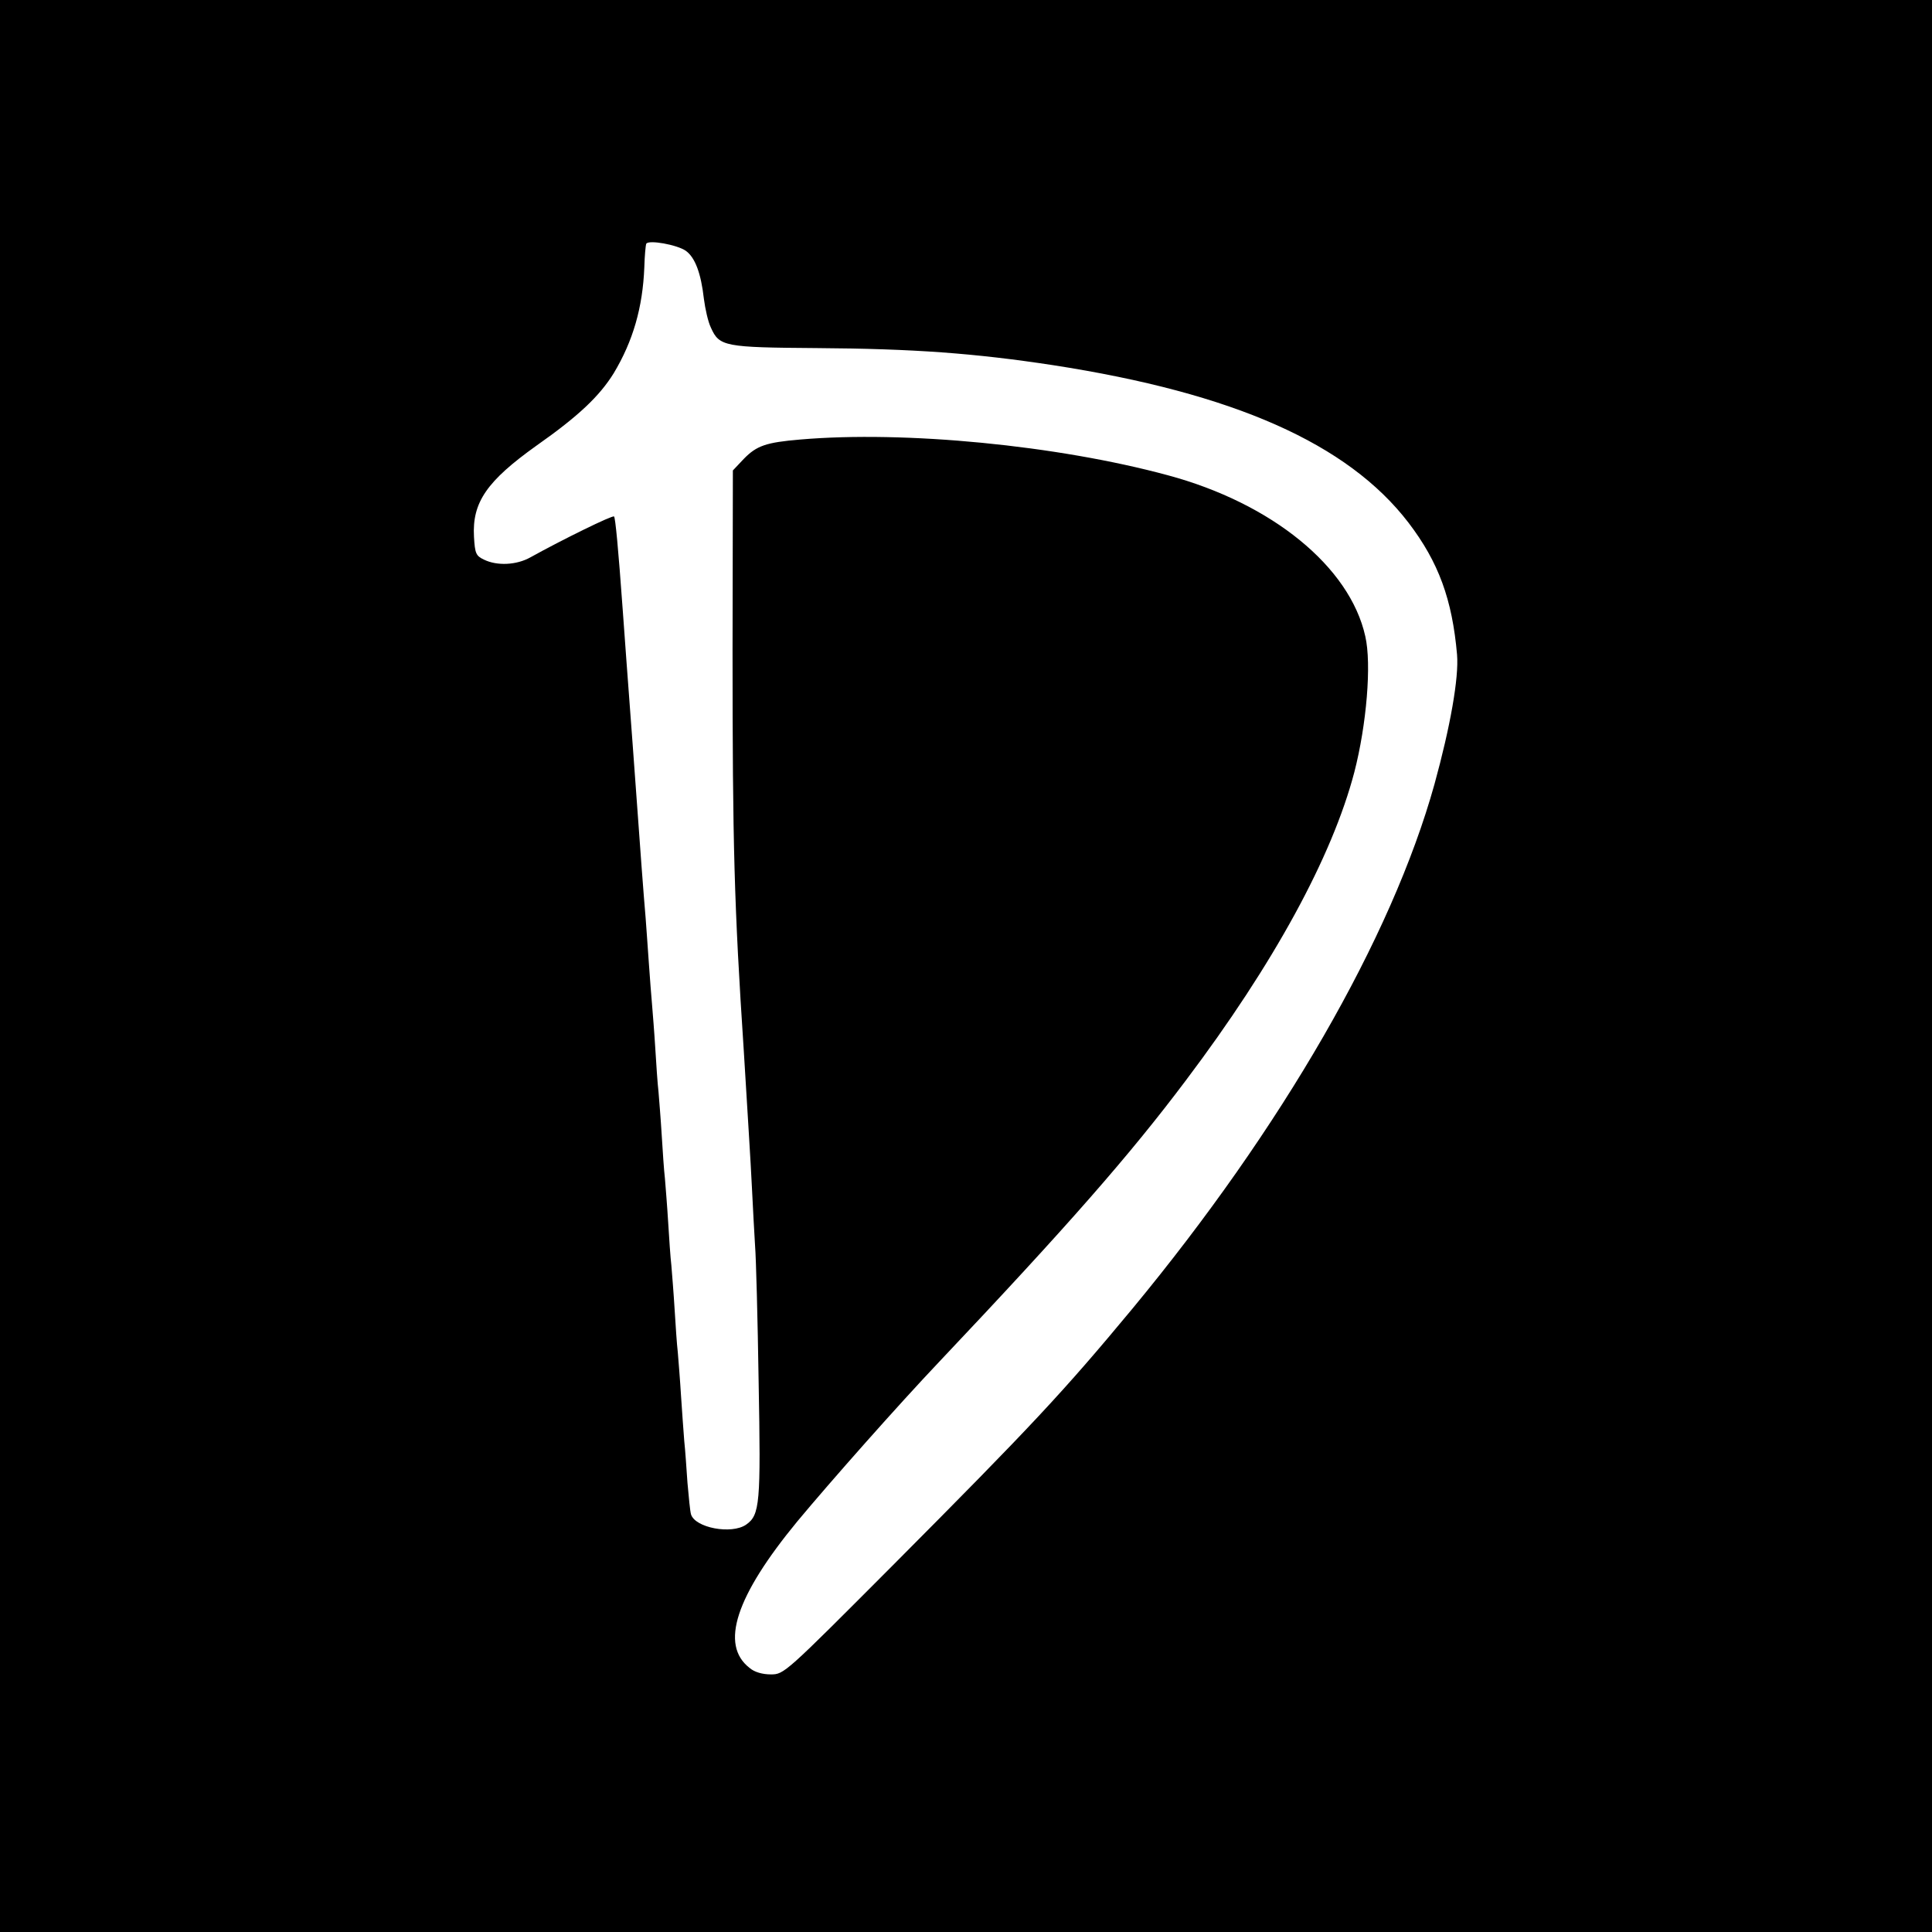
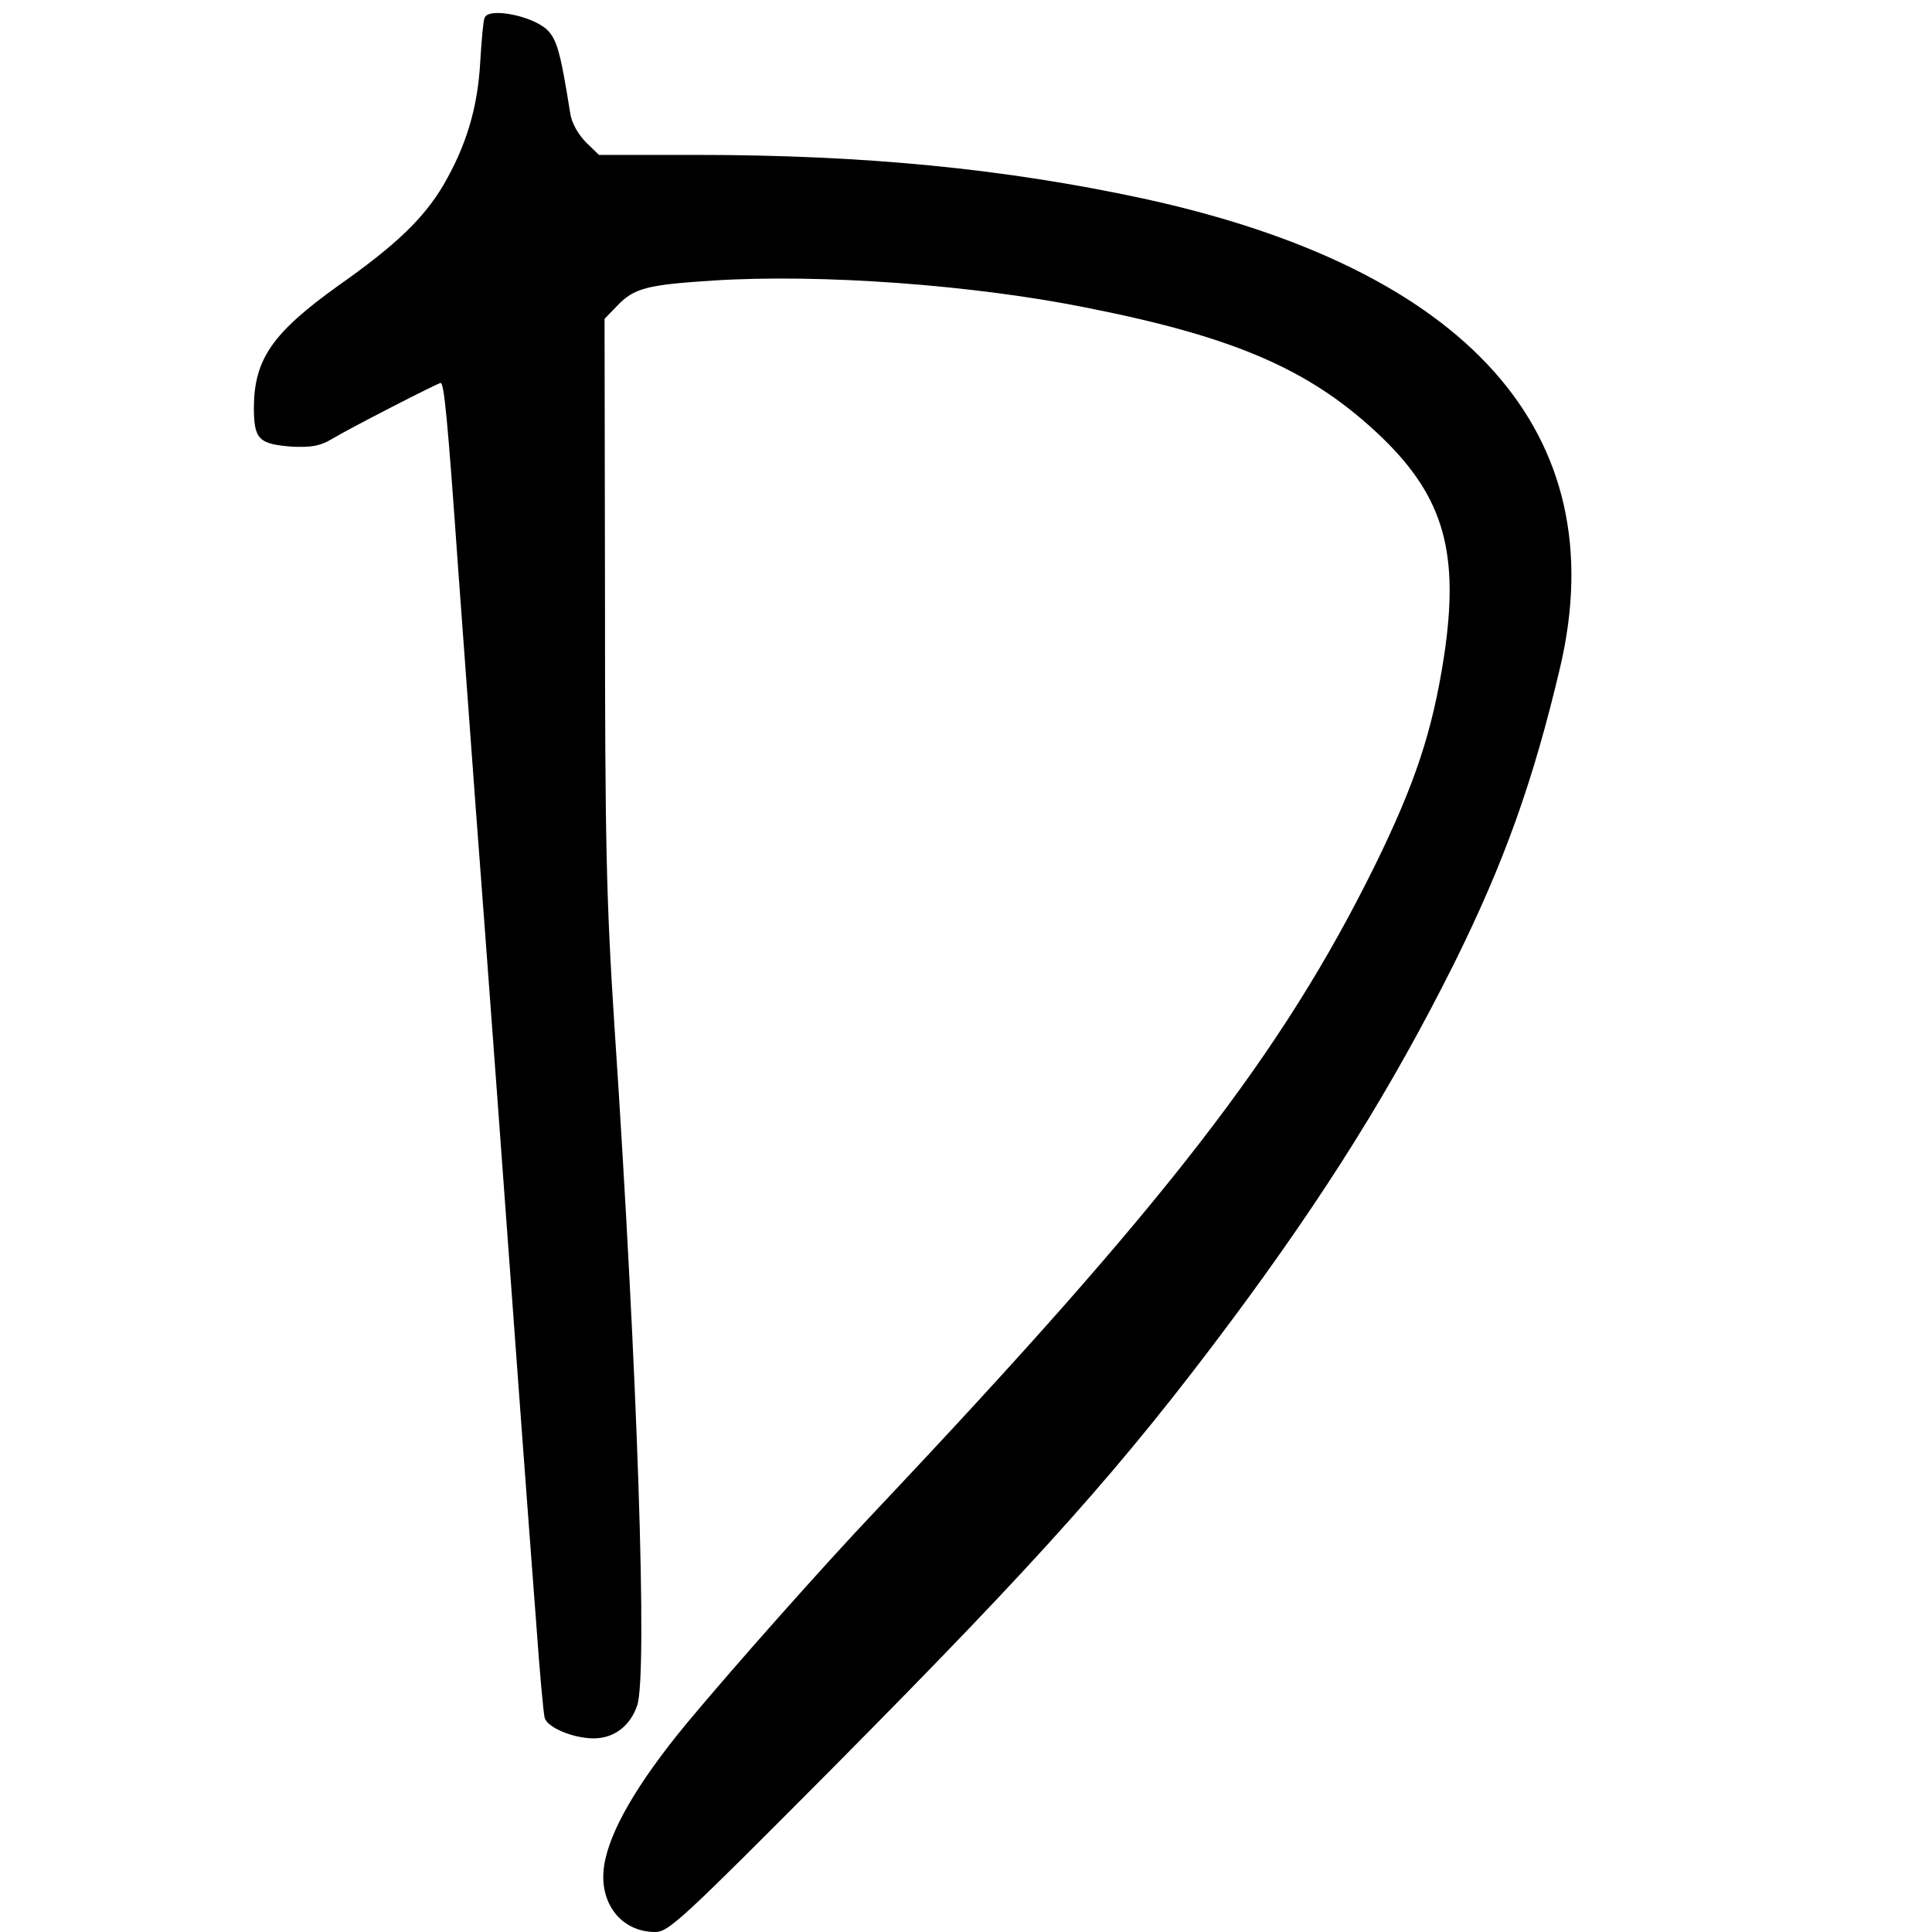
- <svg xmlns="http://www.w3.org/2000/svg" version="1.0" width="600pt" height="600pt" viewBox="0 0 600 600" preserveAspectRatio="xMidYMid meet">
-   <g transform="translate(0,600) scale(0.1,-0.1)" fill="#000000" stroke="none">
-     <path d="M0 3000 l0 -3000 3000 0 3000 0 0 3000 0 3000 -3000 0 -3000 0 0 -3000z m2130 2221 c29 -21 47 -70 56 -149 4 -31 13 -72 22 -90 26 -58 42 -61 328 -63 302 -2 491 -16 734 -53 563 -87 916 -244 1104 -489 94 -123 136 -239 151 -410 6 -72 -21 -224 -70 -402 -133 -478 -474 -1068 -938 -1629 -215 -259 -312 -363 -746 -799 -333 -334 -336 -337 -377 -337 -26 0 -51 7 -66 20 -93 72 -43 223 148 455 104 125 312 360 440 495 400 423 592 642 767 875 273 362 454 694 523 957 38 147 54 336 34 422 -48 216 -290 413 -613 500 -343 93 -817 139 -1142 111 -106 -9 -135 -19 -175 -60 l-34 -36 -1 -557 c0 -607 5 -793 35 -1247 10 -165 22 -354 25 -420 3 -66 8 -149 10 -185 3 -36 8 -225 11 -421 7 -379 4 -414 -39 -444 -45 -31 -158 -10 -171 32 -3 10 -7 54 -11 98 -3 44 -7 103 -10 130 -2 28 -7 91 -10 140 -3 50 -8 110 -10 135 -3 25 -7 86 -10 135 -3 50 -8 110 -10 135 -3 25 -7 86 -10 135 -3 50 -8 110 -10 135 -3 25 -7 86 -10 135 -3 50 -8 110 -10 135 -3 25 -7 86 -10 135 -3 50 -8 110 -10 135 -2 25 -7 83 -10 130 -3 47 -8 110 -10 140 -7 82 -13 161 -40 535 -14 187 -28 376 -31 420 -14 195 -23 287 -27 291 -4 5 -159 -71 -260 -127 -43 -24 -103 -27 -144 -7 -25 12 -28 19 -31 71 -6 107 40 173 194 283 131 92 196 154 240 225 60 100 90 204 95 329 1 36 4 68 6 73 7 13 96 -3 123 -22z" />
+ <svg xmlns="http://www.w3.org/2000/svg" version="1.0" width="449pt" height="449pt" viewBox="0 0 449 449" preserveAspectRatio="xMidYMid meet">
+   <g transform="translate(0,449) scale(0.1,-0.1)" fill="#000000" stroke="none">
+     <path d="M1126 4448 c-3 -7 -7 -53 -10 -103 -6 -107 -33 -195 -86 -286 -46 -77 -109 -138 -244 -233 -152 -109 -195 -170 -196 -282 0 -75 11 -86 88 -92 44 -2 65 1 92 17 43 26 248 131 254 131 8 0 16 -79 41 -435 14 -192 32 -438 40 -545 8 -107 31 -409 50 -670 46 -629 72 -981 91 -1230 8 -113 17 -213 20 -223 7 -22 66 -47 114 -47 47 0 85 29 101 77 24 73 1 768 -53 1578 -19 293 -22 430 -22 992 l-1 652 29 30 c40 42 70 49 223 59 250 16 607 -10 873 -64 347 -69 521 -146 683 -302 143 -139 179 -268 143 -507 -27 -175 -67 -295 -160 -485 -216 -438 -484 -784 -1160 -1500 -128 -135 -336 -370 -440 -495 -114 -138 -180 -251 -192 -331 -13 -86 39 -154 119 -154 31 0 63 30 413 382 486 490 674 701 926 1039 218 293 373 541 517 829 117 236 184 423 247 690 127 543 -214 925 -971 1089 -321 69 -647 101 -1036 101 l-227 0 -31 30 c-18 19 -33 45 -36 68 -21 133 -30 166 -49 188 -30 36 -142 59 -150 32z" />
  </g>
</svg>
